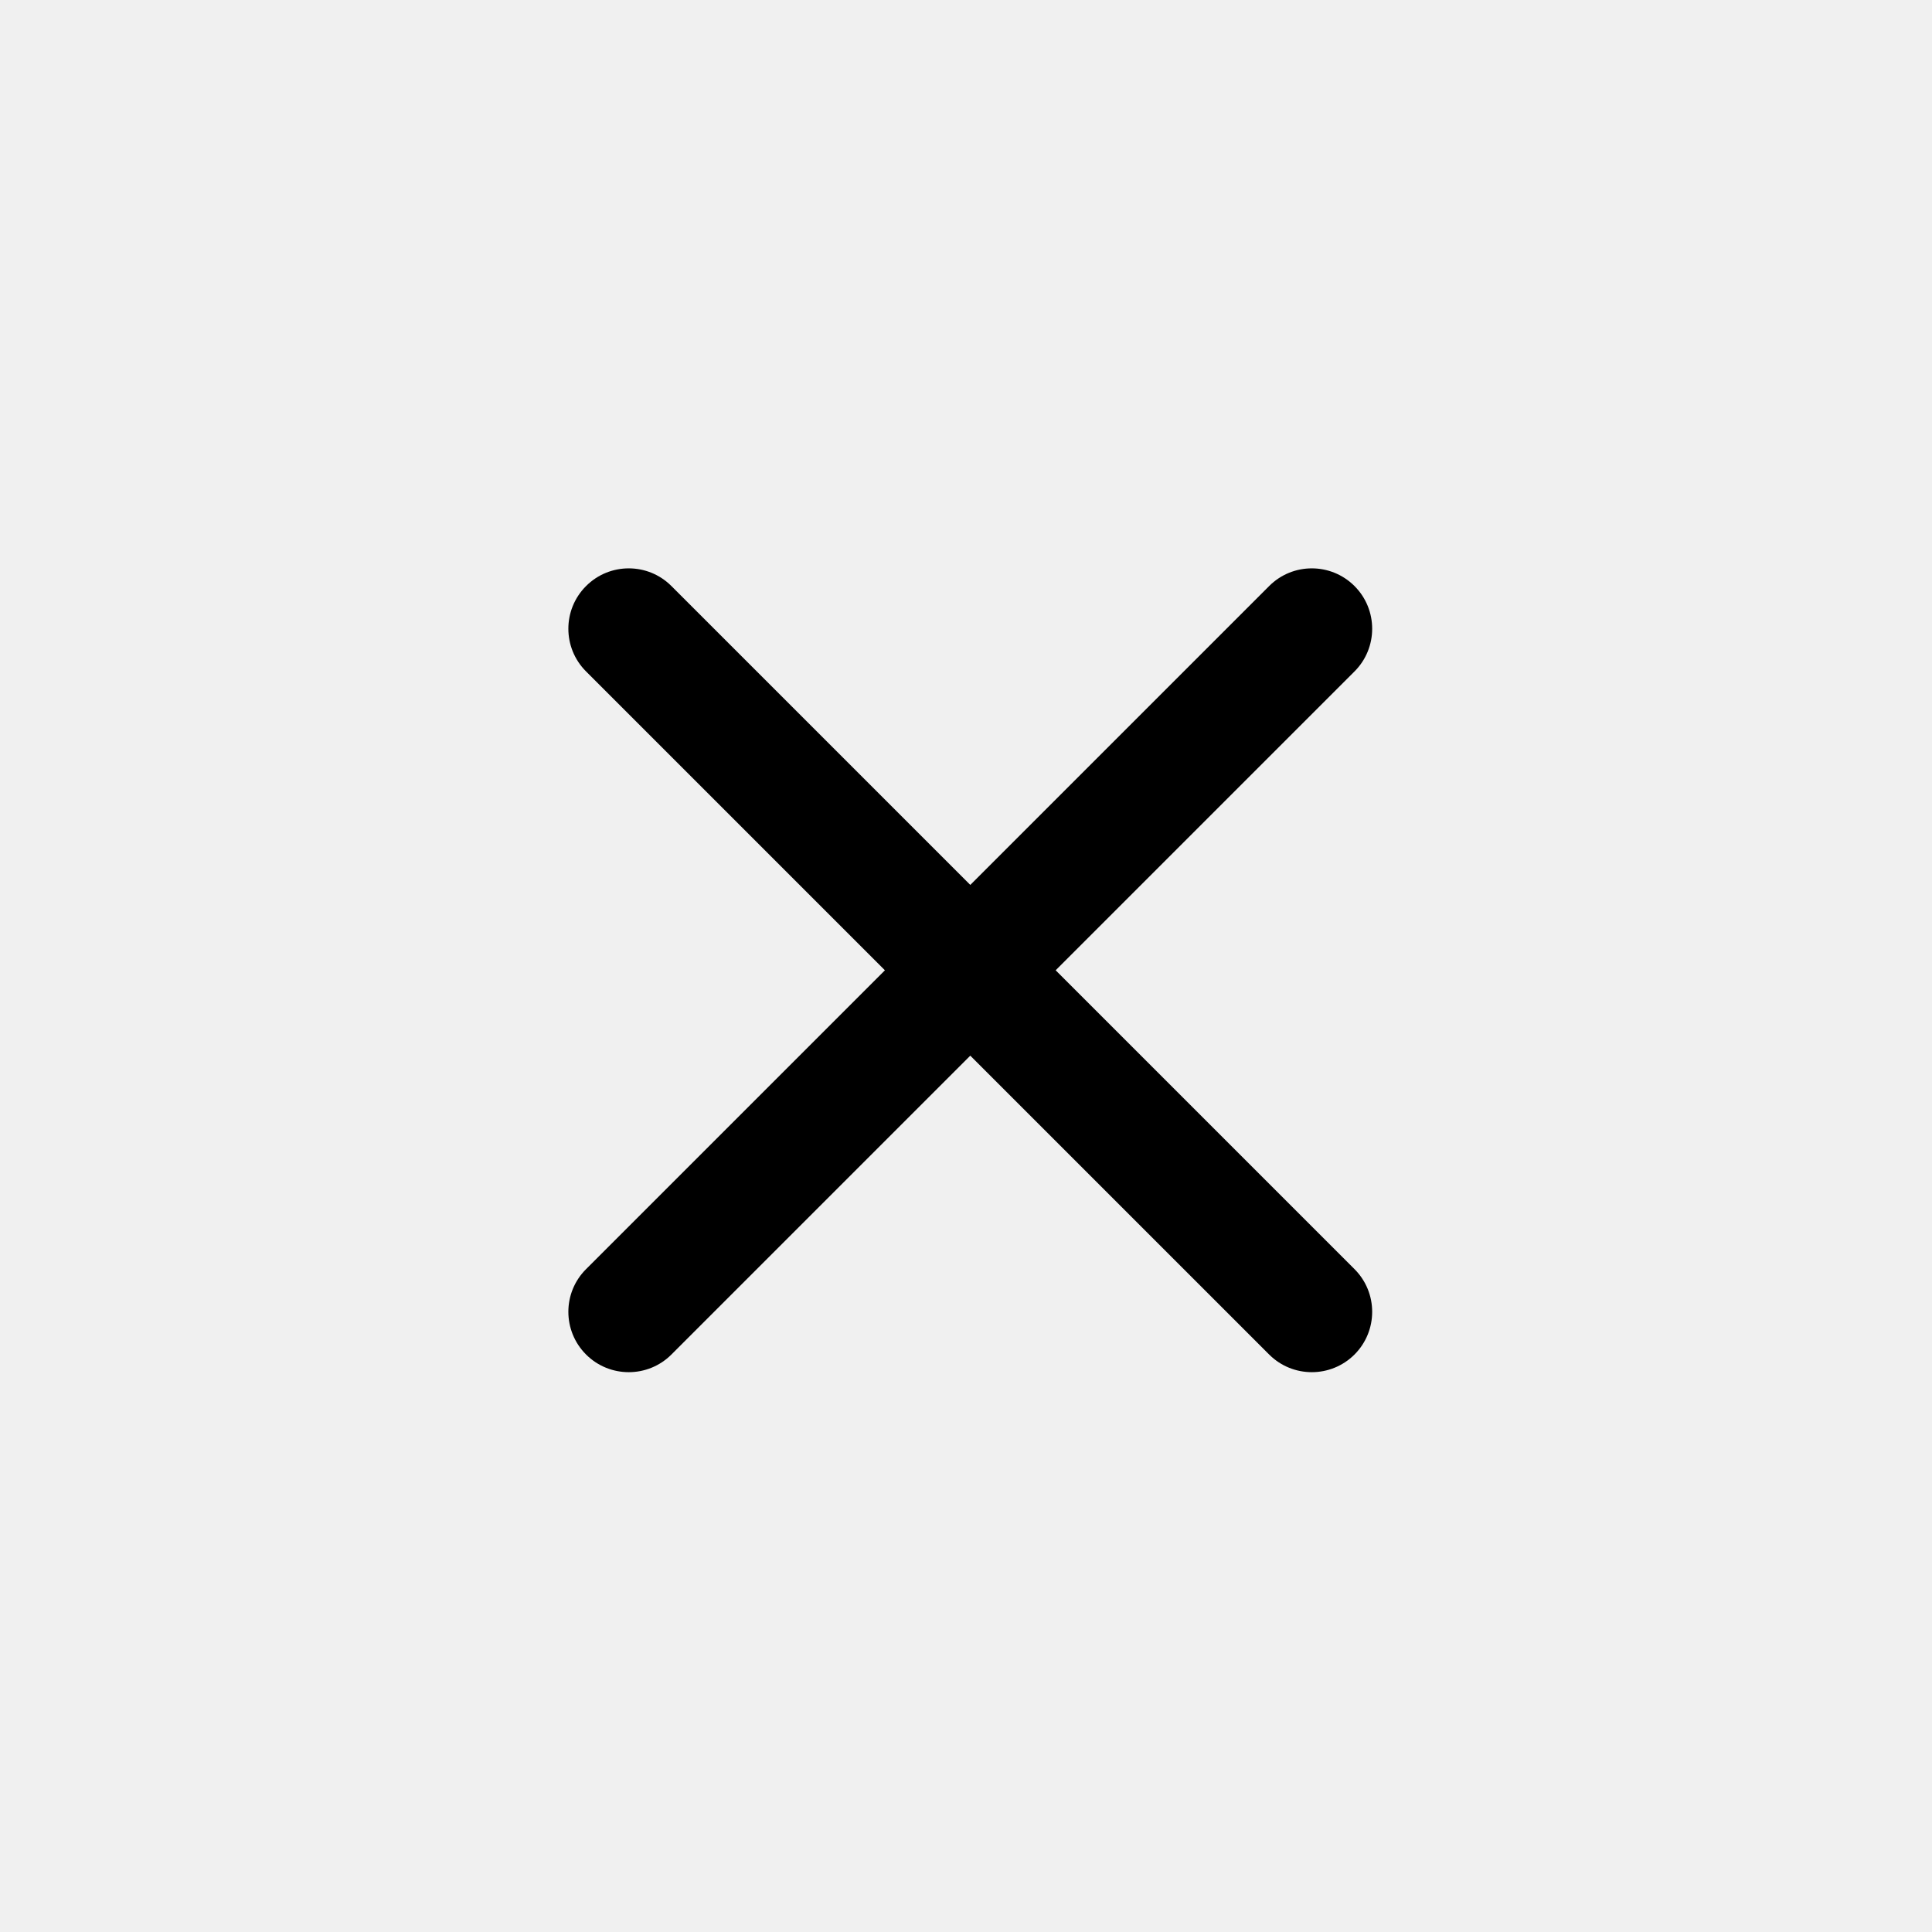
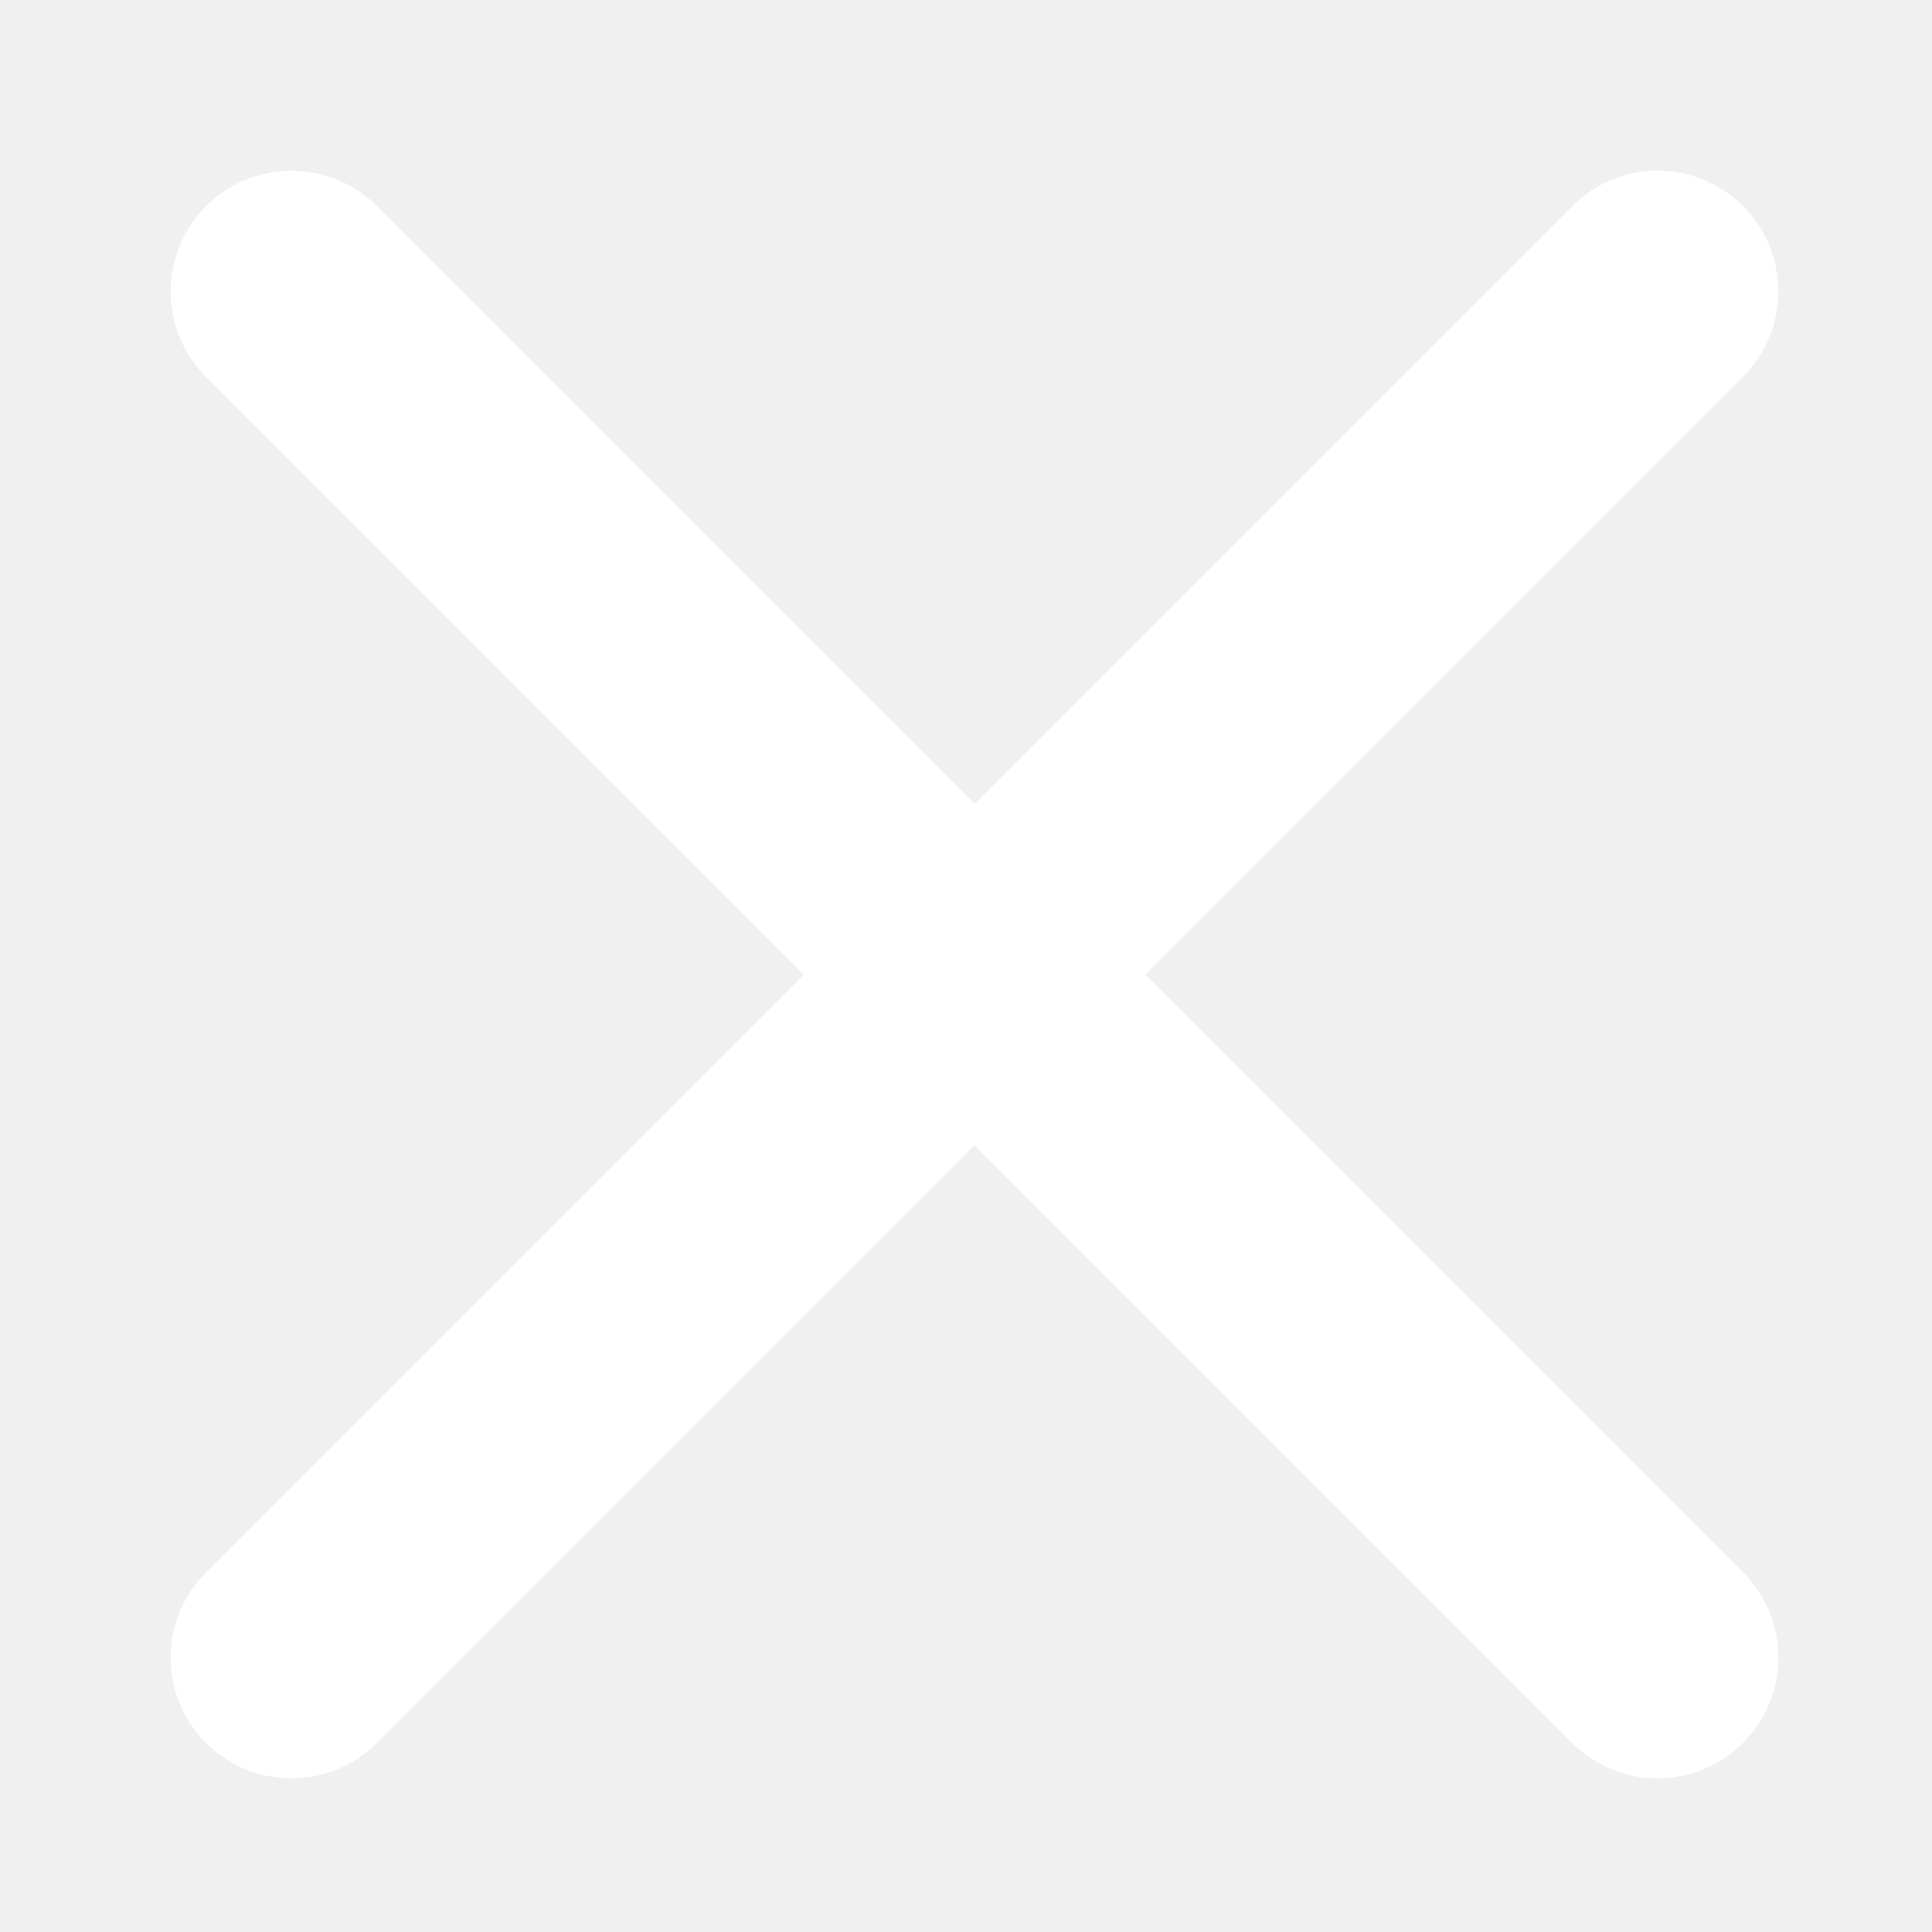
- <svg xmlns="http://www.w3.org/2000/svg" fill-rule="evenodd" clip-rule="evenodd" stroke-linejoin="round" stroke-miterlimit="1.414" aria-labelledby="title" viewBox="0 0 32 32" preserveAspectRatio="xMidYMid meet" fill="currentColor" width="48" height="48" title="view-close">
+ <svg xmlns="http://www.w3.org/2000/svg" fill-rule="evenodd" clip-rule="evenodd" stroke-linejoin="round" stroke-miterlimit="1.414" aria-labelledby="title" viewBox="8 8 16 16" preserveAspectRatio="xMidYMid meet" fill="#fff" width="20" height="20" title="view-close">
  <g>
    <path d="M11.121,9.707c-0.39,-0.391 -1.024,-0.391 -1.414,0c-0.391,0.39 -0.391,1.024 0,1.414l4.95,4.95l-4.95,4.95c-0.391,0.39 -0.391,1.023 0,1.414c0.39,0.39 1.024,0.39 1.414,0l4.95,-4.95l4.95,4.95c0.39,0.39 1.023,0.39 1.414,0c0.39,-0.391 0.39,-1.024 0,-1.414l-4.95,-4.95l4.95,-4.95c0.39,-0.39 0.39,-1.024 0,-1.414c-0.391,-0.391 -1.024,-0.391 -1.414,0l-4.95,4.95l-4.95,-4.95Z" />
  </g>
</svg>
